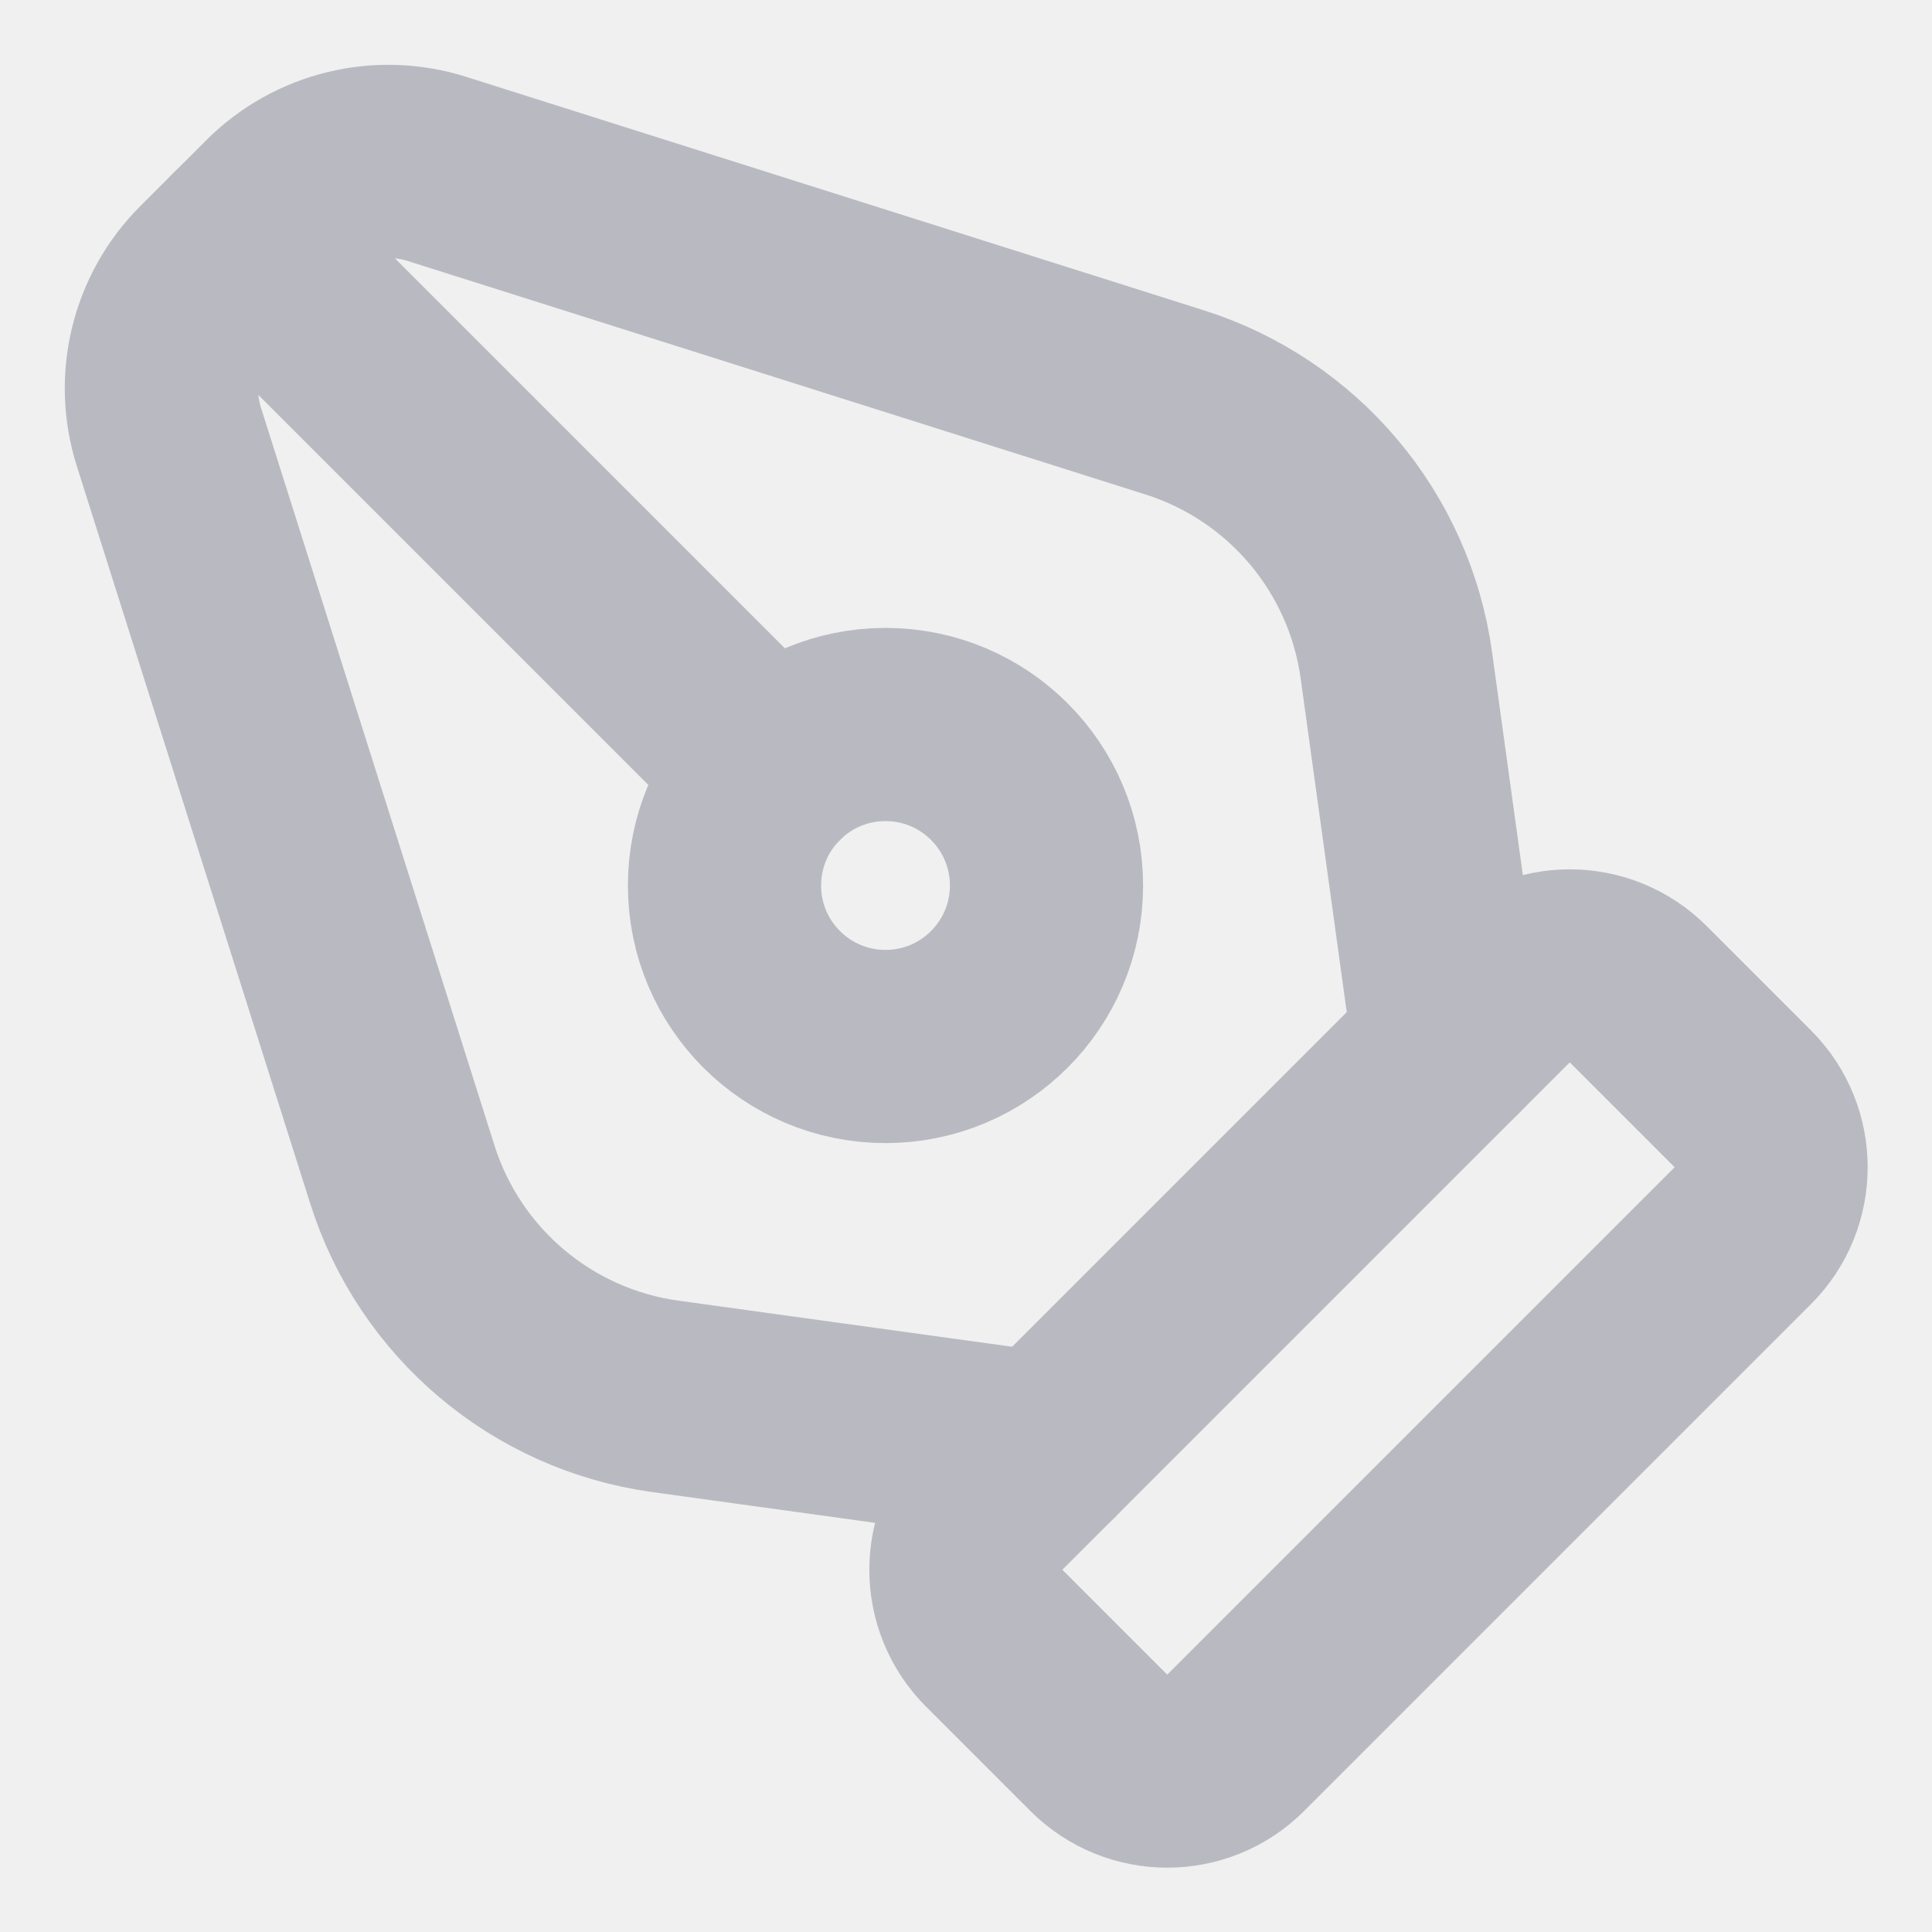
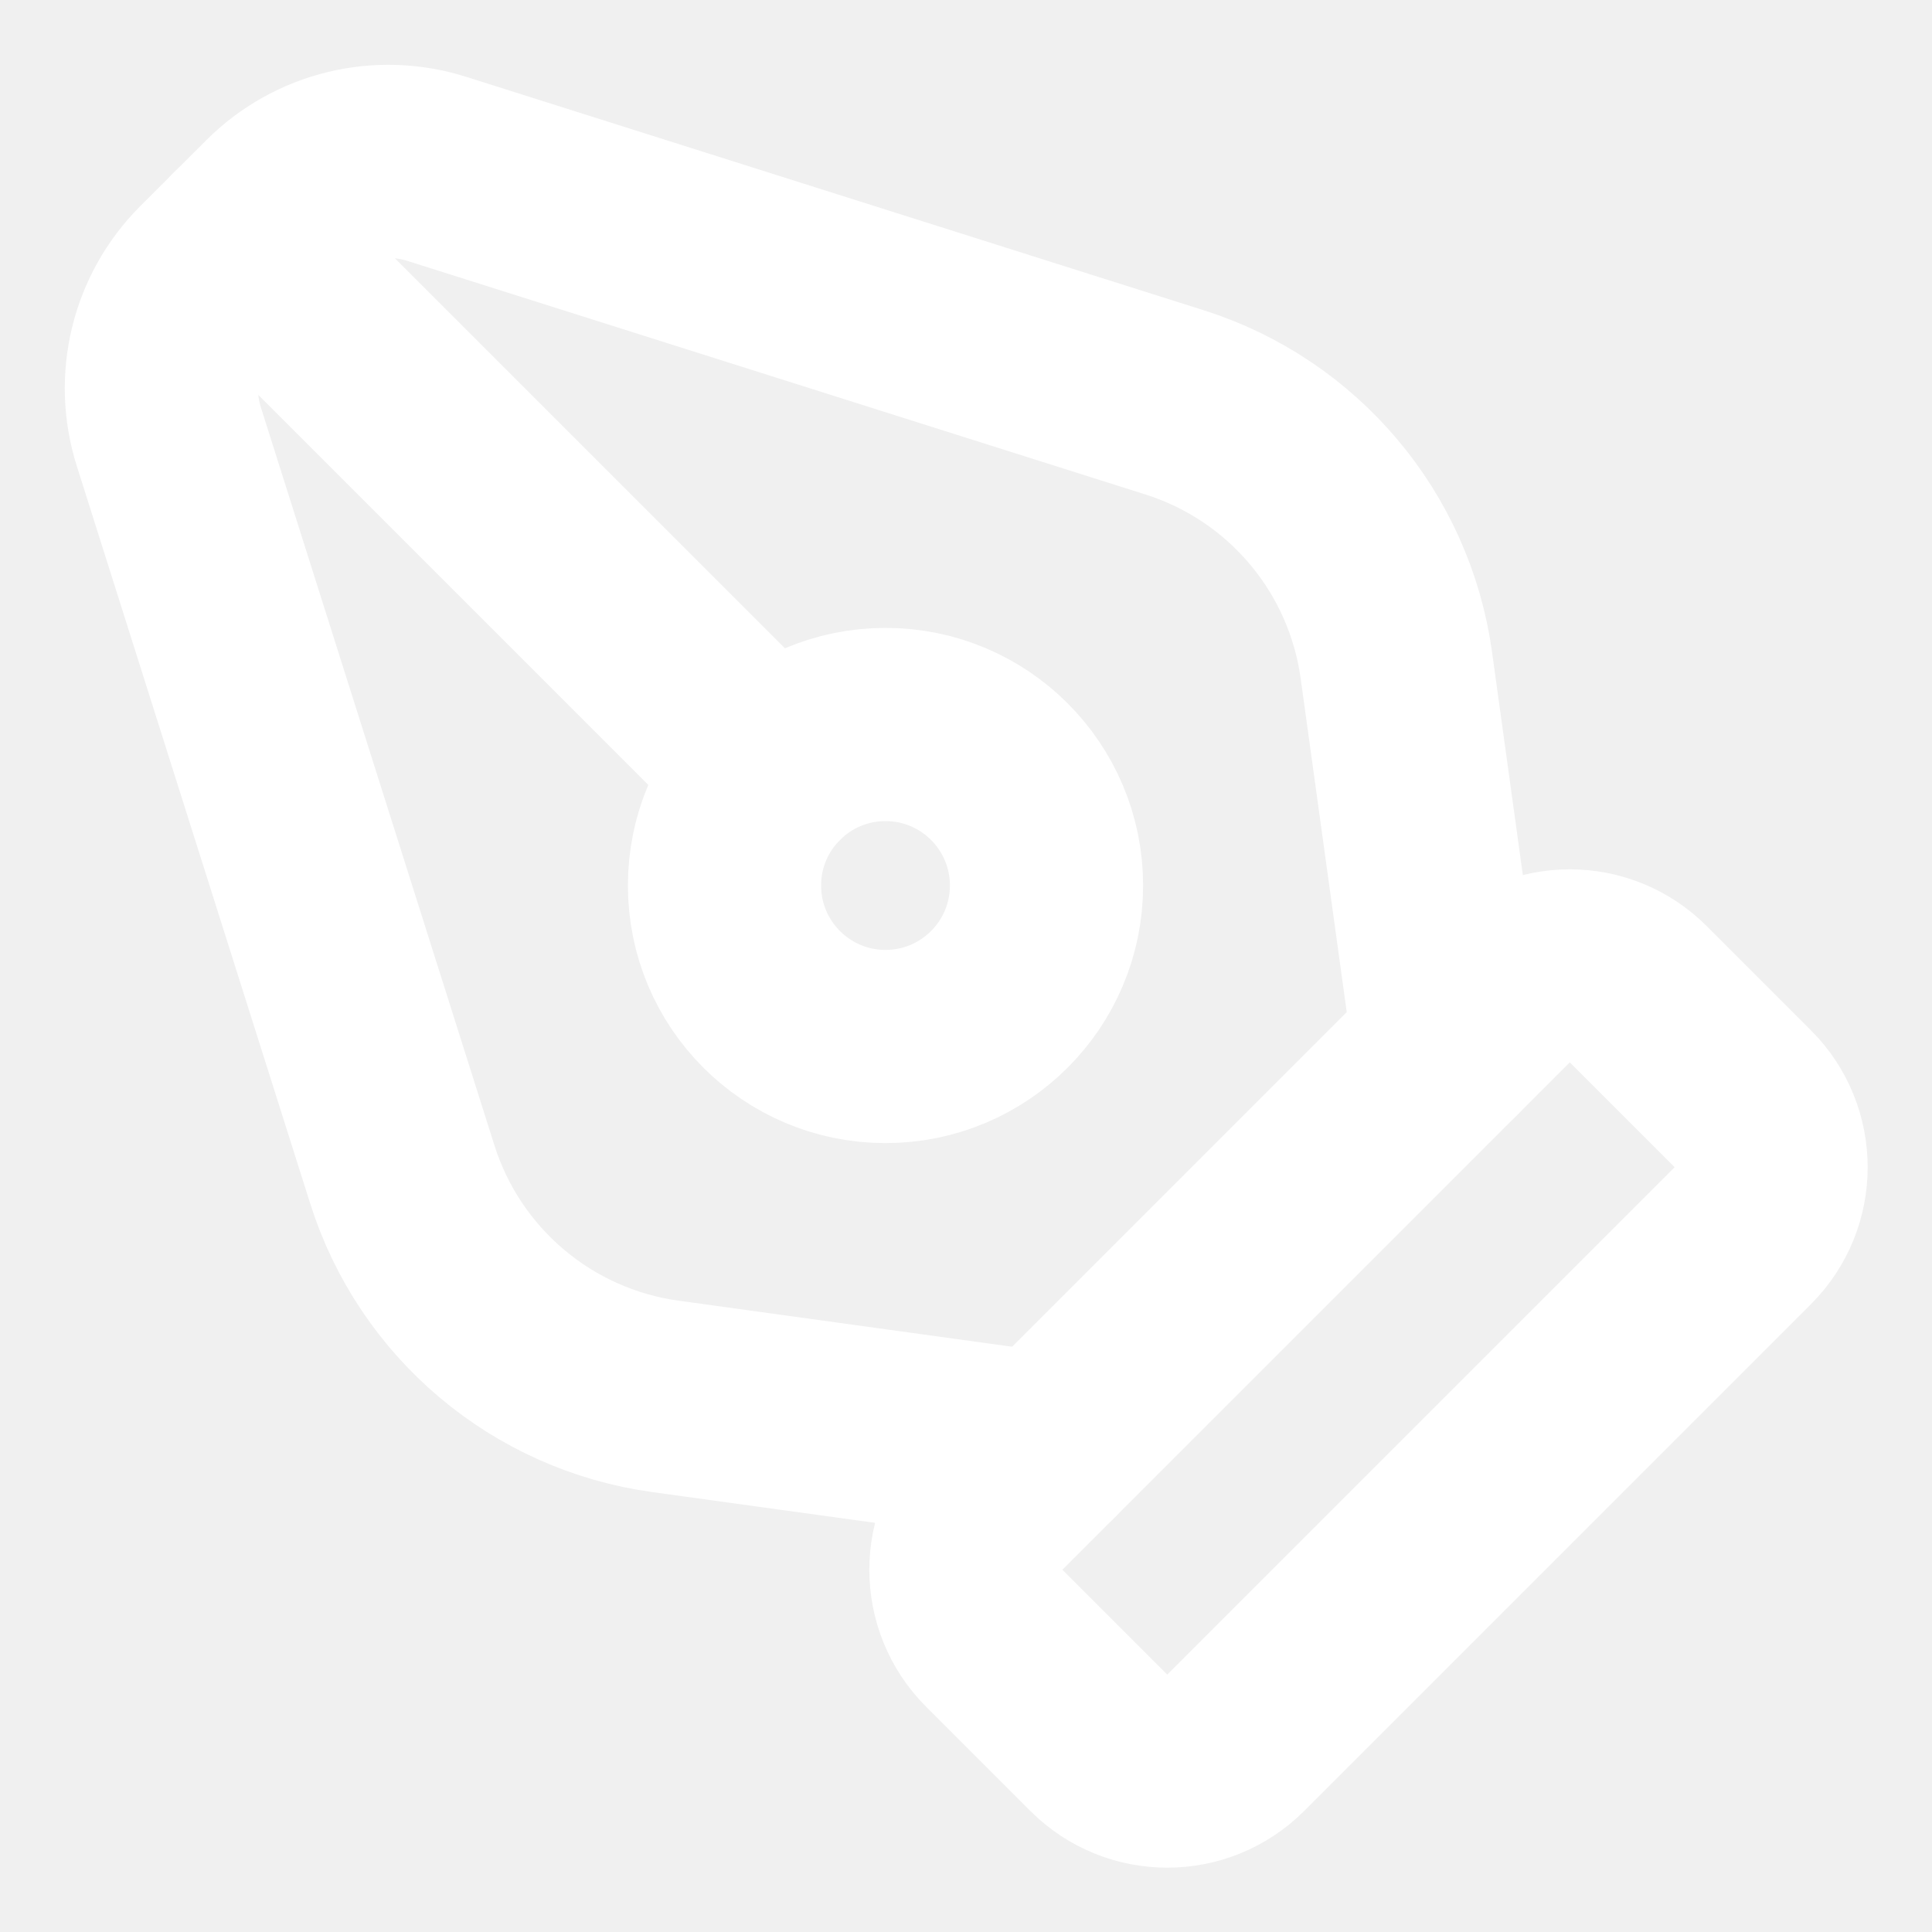
- <svg xmlns="http://www.w3.org/2000/svg" width="24" height="24" viewBox="0 0 24 24" fill="none" stroke="#b9bac1" stroke-width="2.4" stroke-linecap="round" stroke-linejoin="round">
+ <svg xmlns="http://www.w3.org/2000/svg" width="24" height="24" viewBox="0 0 24 24" fill="none" stroke="#ffffff" stroke-width="2.4" stroke-linecap="round" stroke-linejoin="round">
  <path d="m18 13-.654-4.736a4 4 0 00-2.756-3.266l-9.163-2.9a2 2 0 00-2.017.493l-.82.819a2 2 0 00-.492 2.017l2.9 9.163a4 4 0 003.266 2.756L13 18" />
  <path d="M18.648 12.352a1.205 1.205 0 011.704 0l1.296 1.296a1.205 1.205 0 010 1.704l-6.296 6.296a1.205 1.205 0 01-1.704 0l-1.296-1.296a1.205 1.205 0 010-1.704z" />
  <path d="m3 3 6.586 6.586" />
  <circle cx="11" cy="11" r="2" />
</svg>
